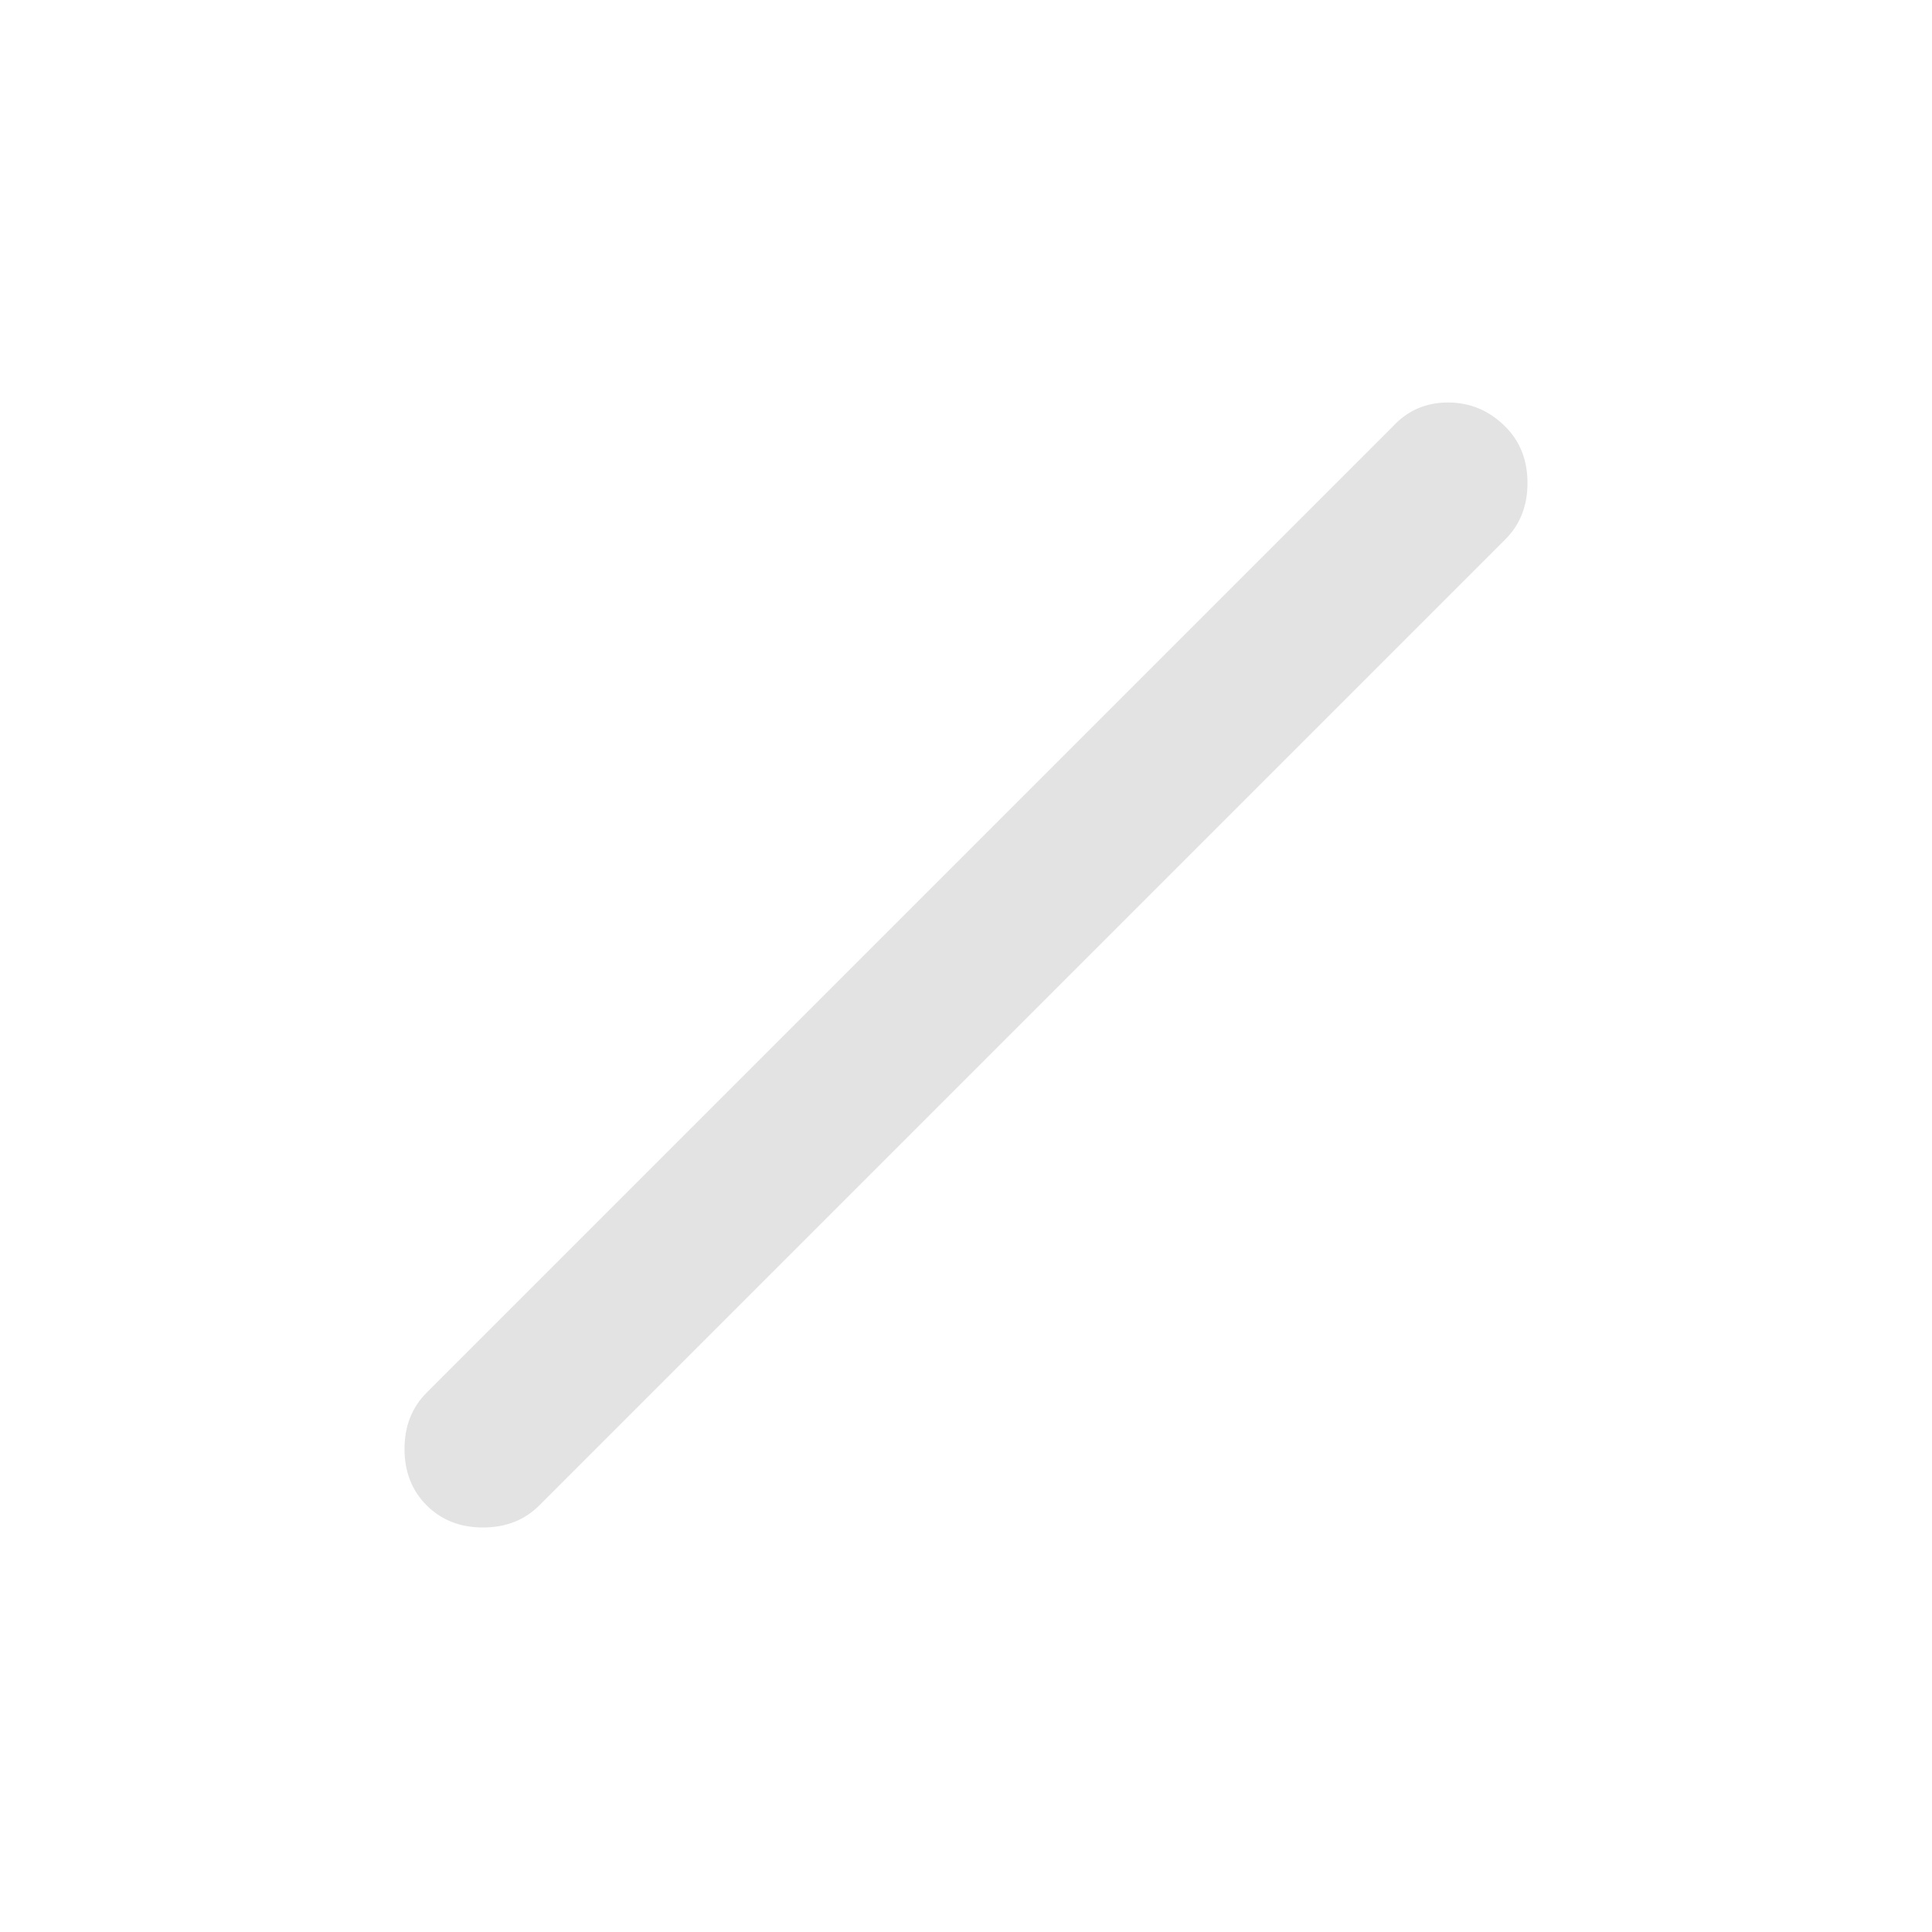
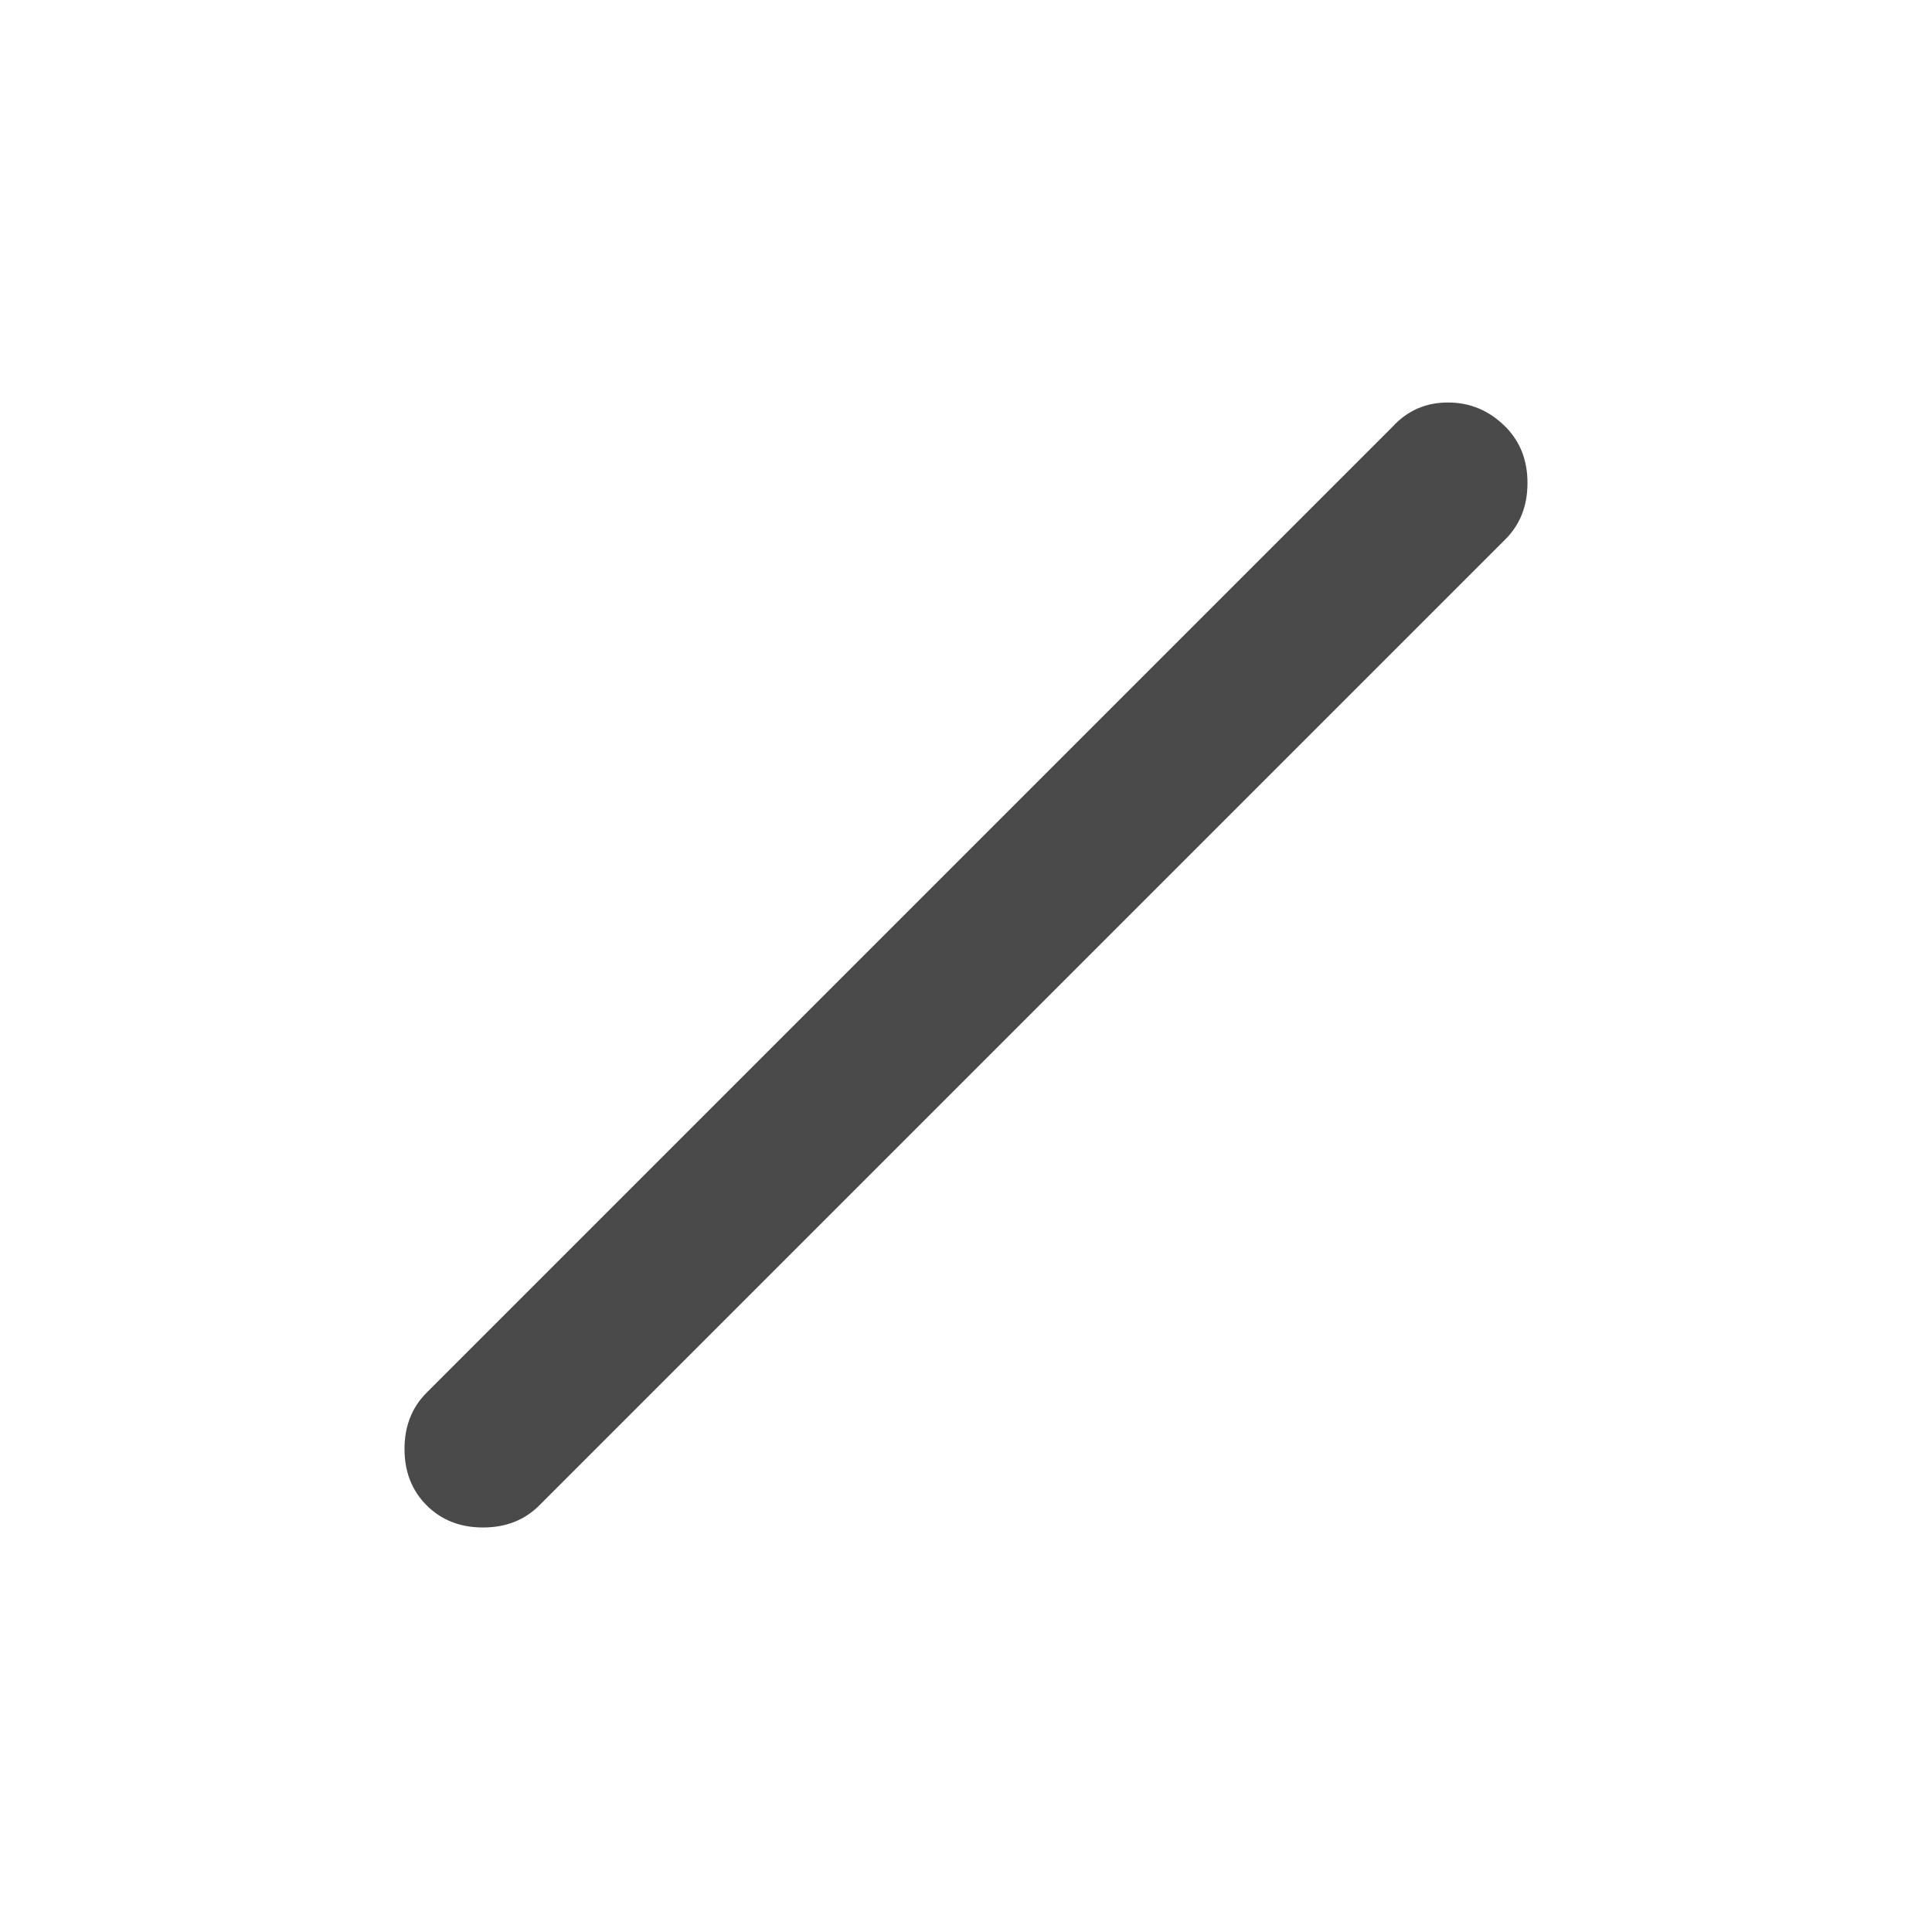
- <svg xmlns="http://www.w3.org/2000/svg" height="24px" viewBox="0 -960 960 960" width="24px" fill="#e3e3e3">
+ <svg xmlns="http://www.w3.org/2000/svg" height="24px" viewBox="0 -960 960 960" width="24px" fill="#4A4A4A">
  <path d="M201-240q0-17 11-28l480-480q11-12 27.5-12t28.5 12q11 11 11 28t-11 28L268-212q-11 11-28 11t-28-11q-11-11-11-28Z" />
</svg>
